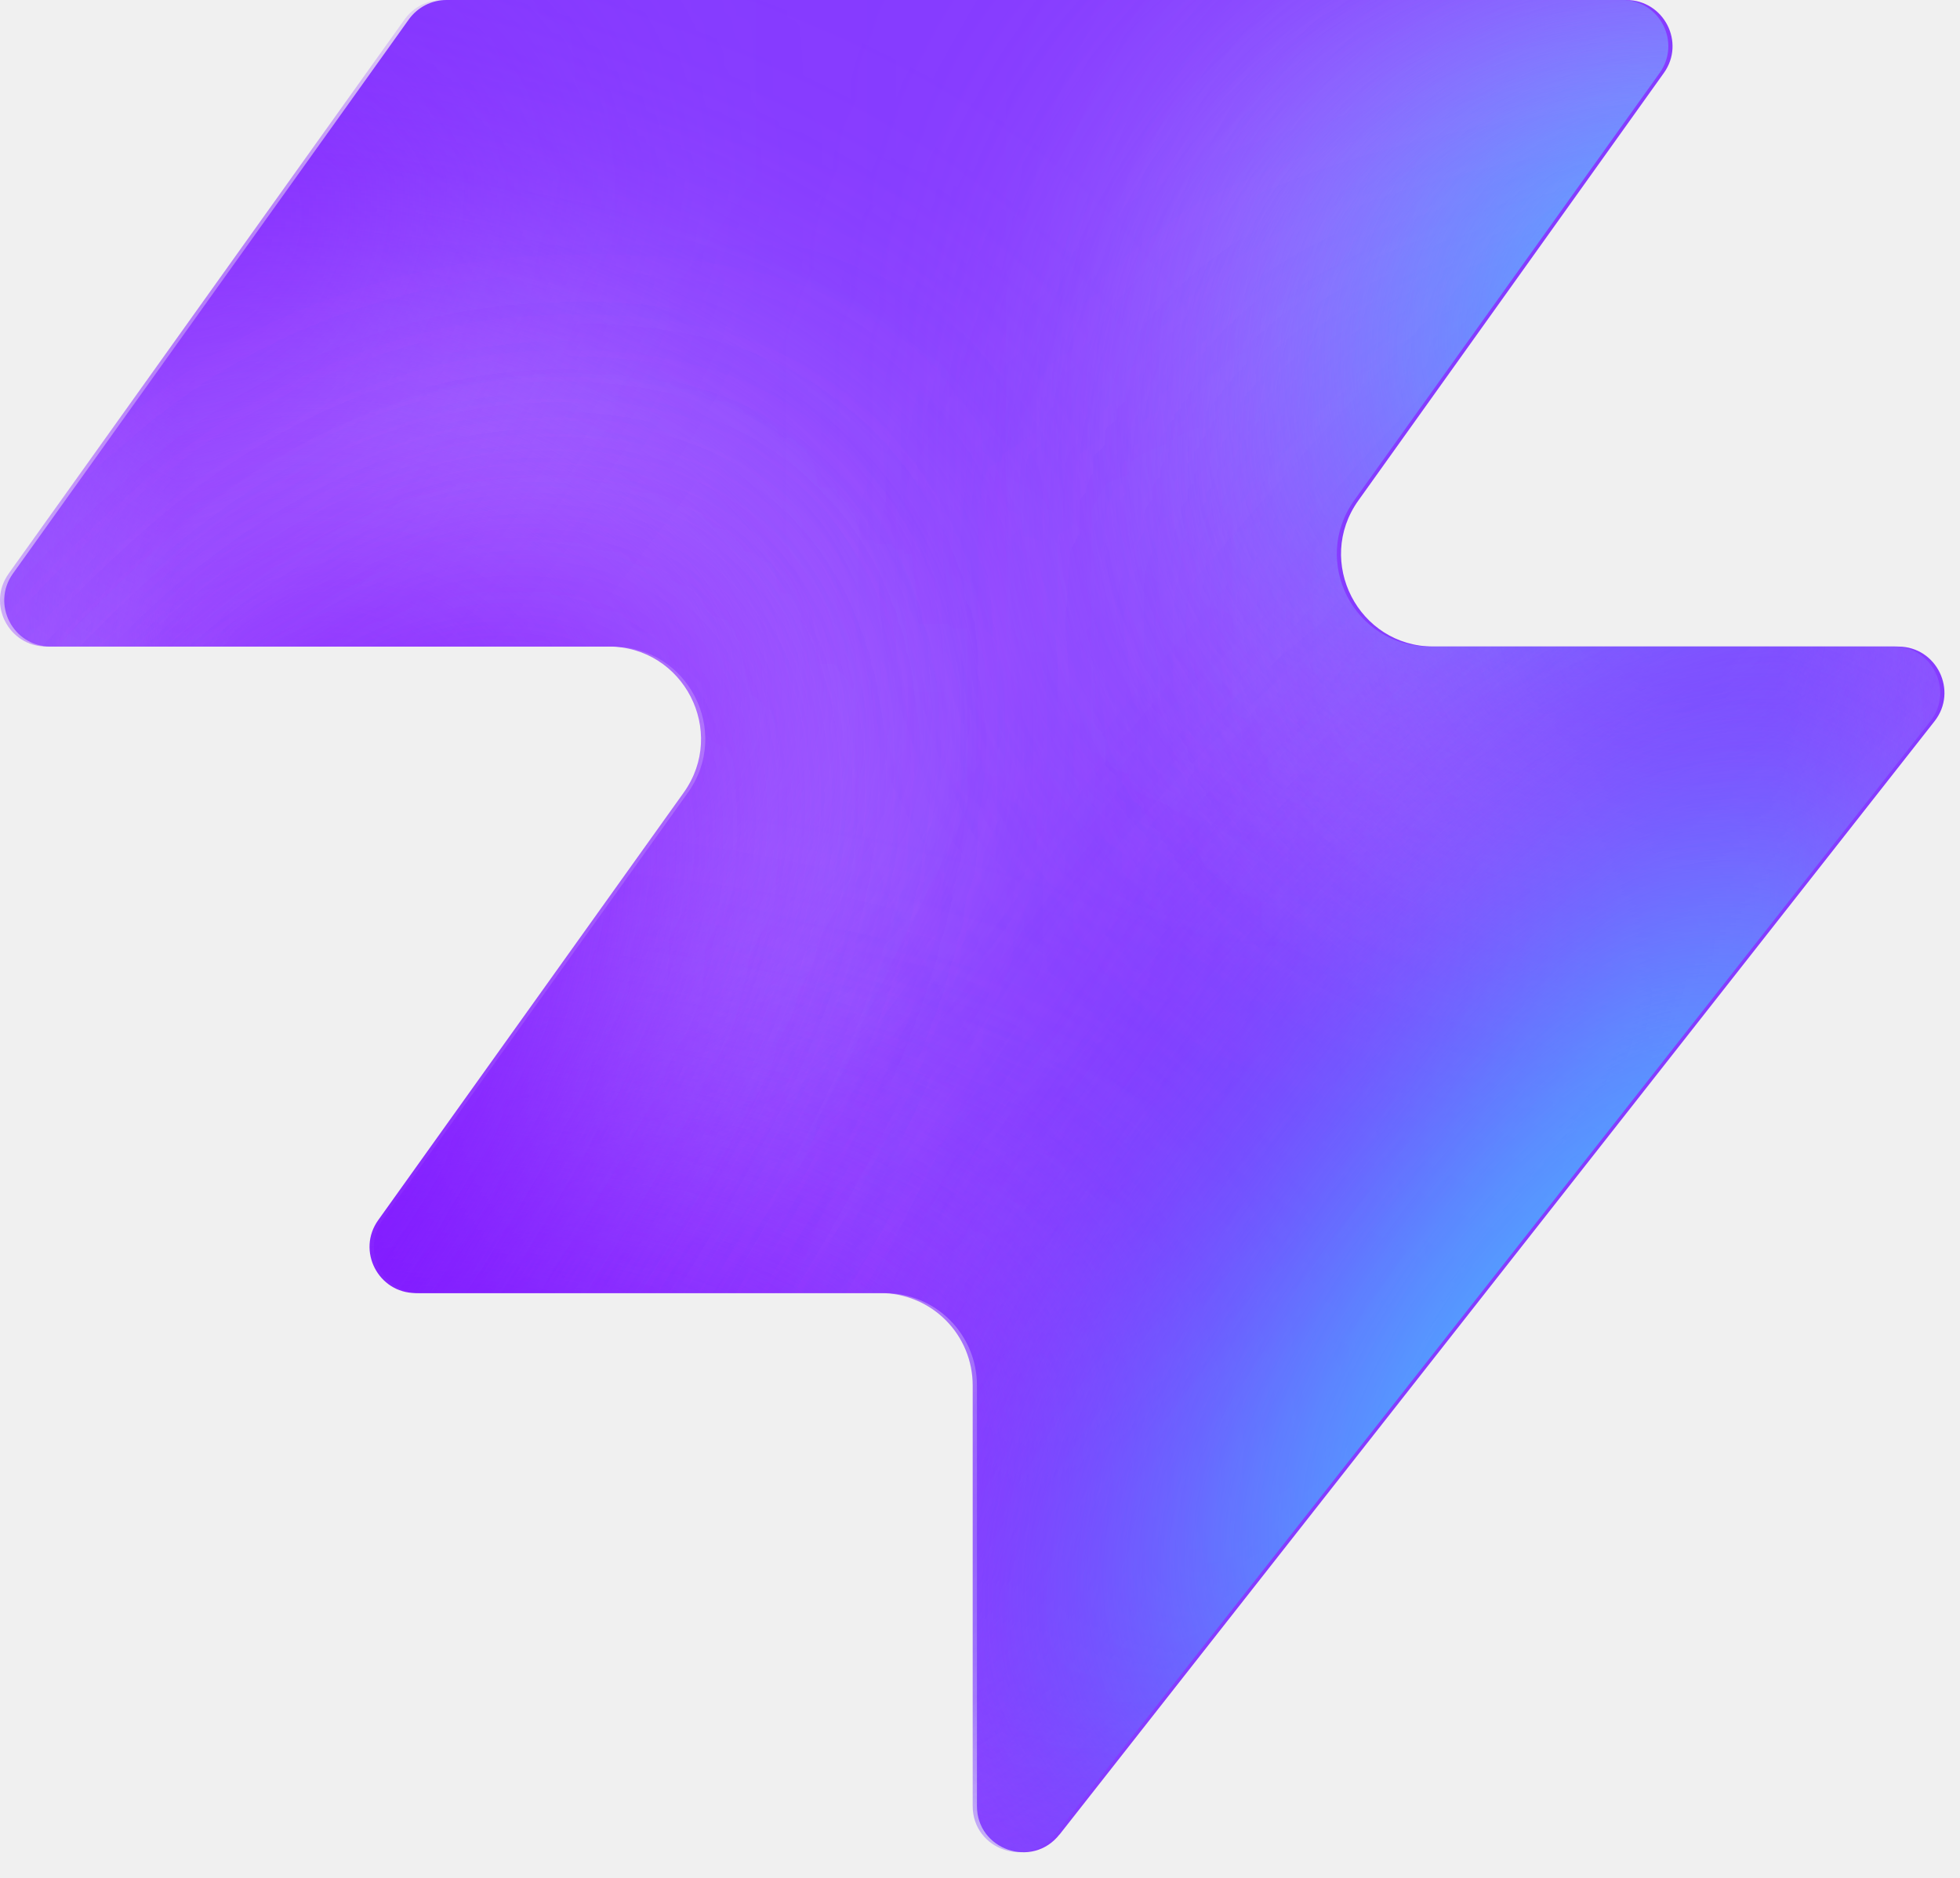
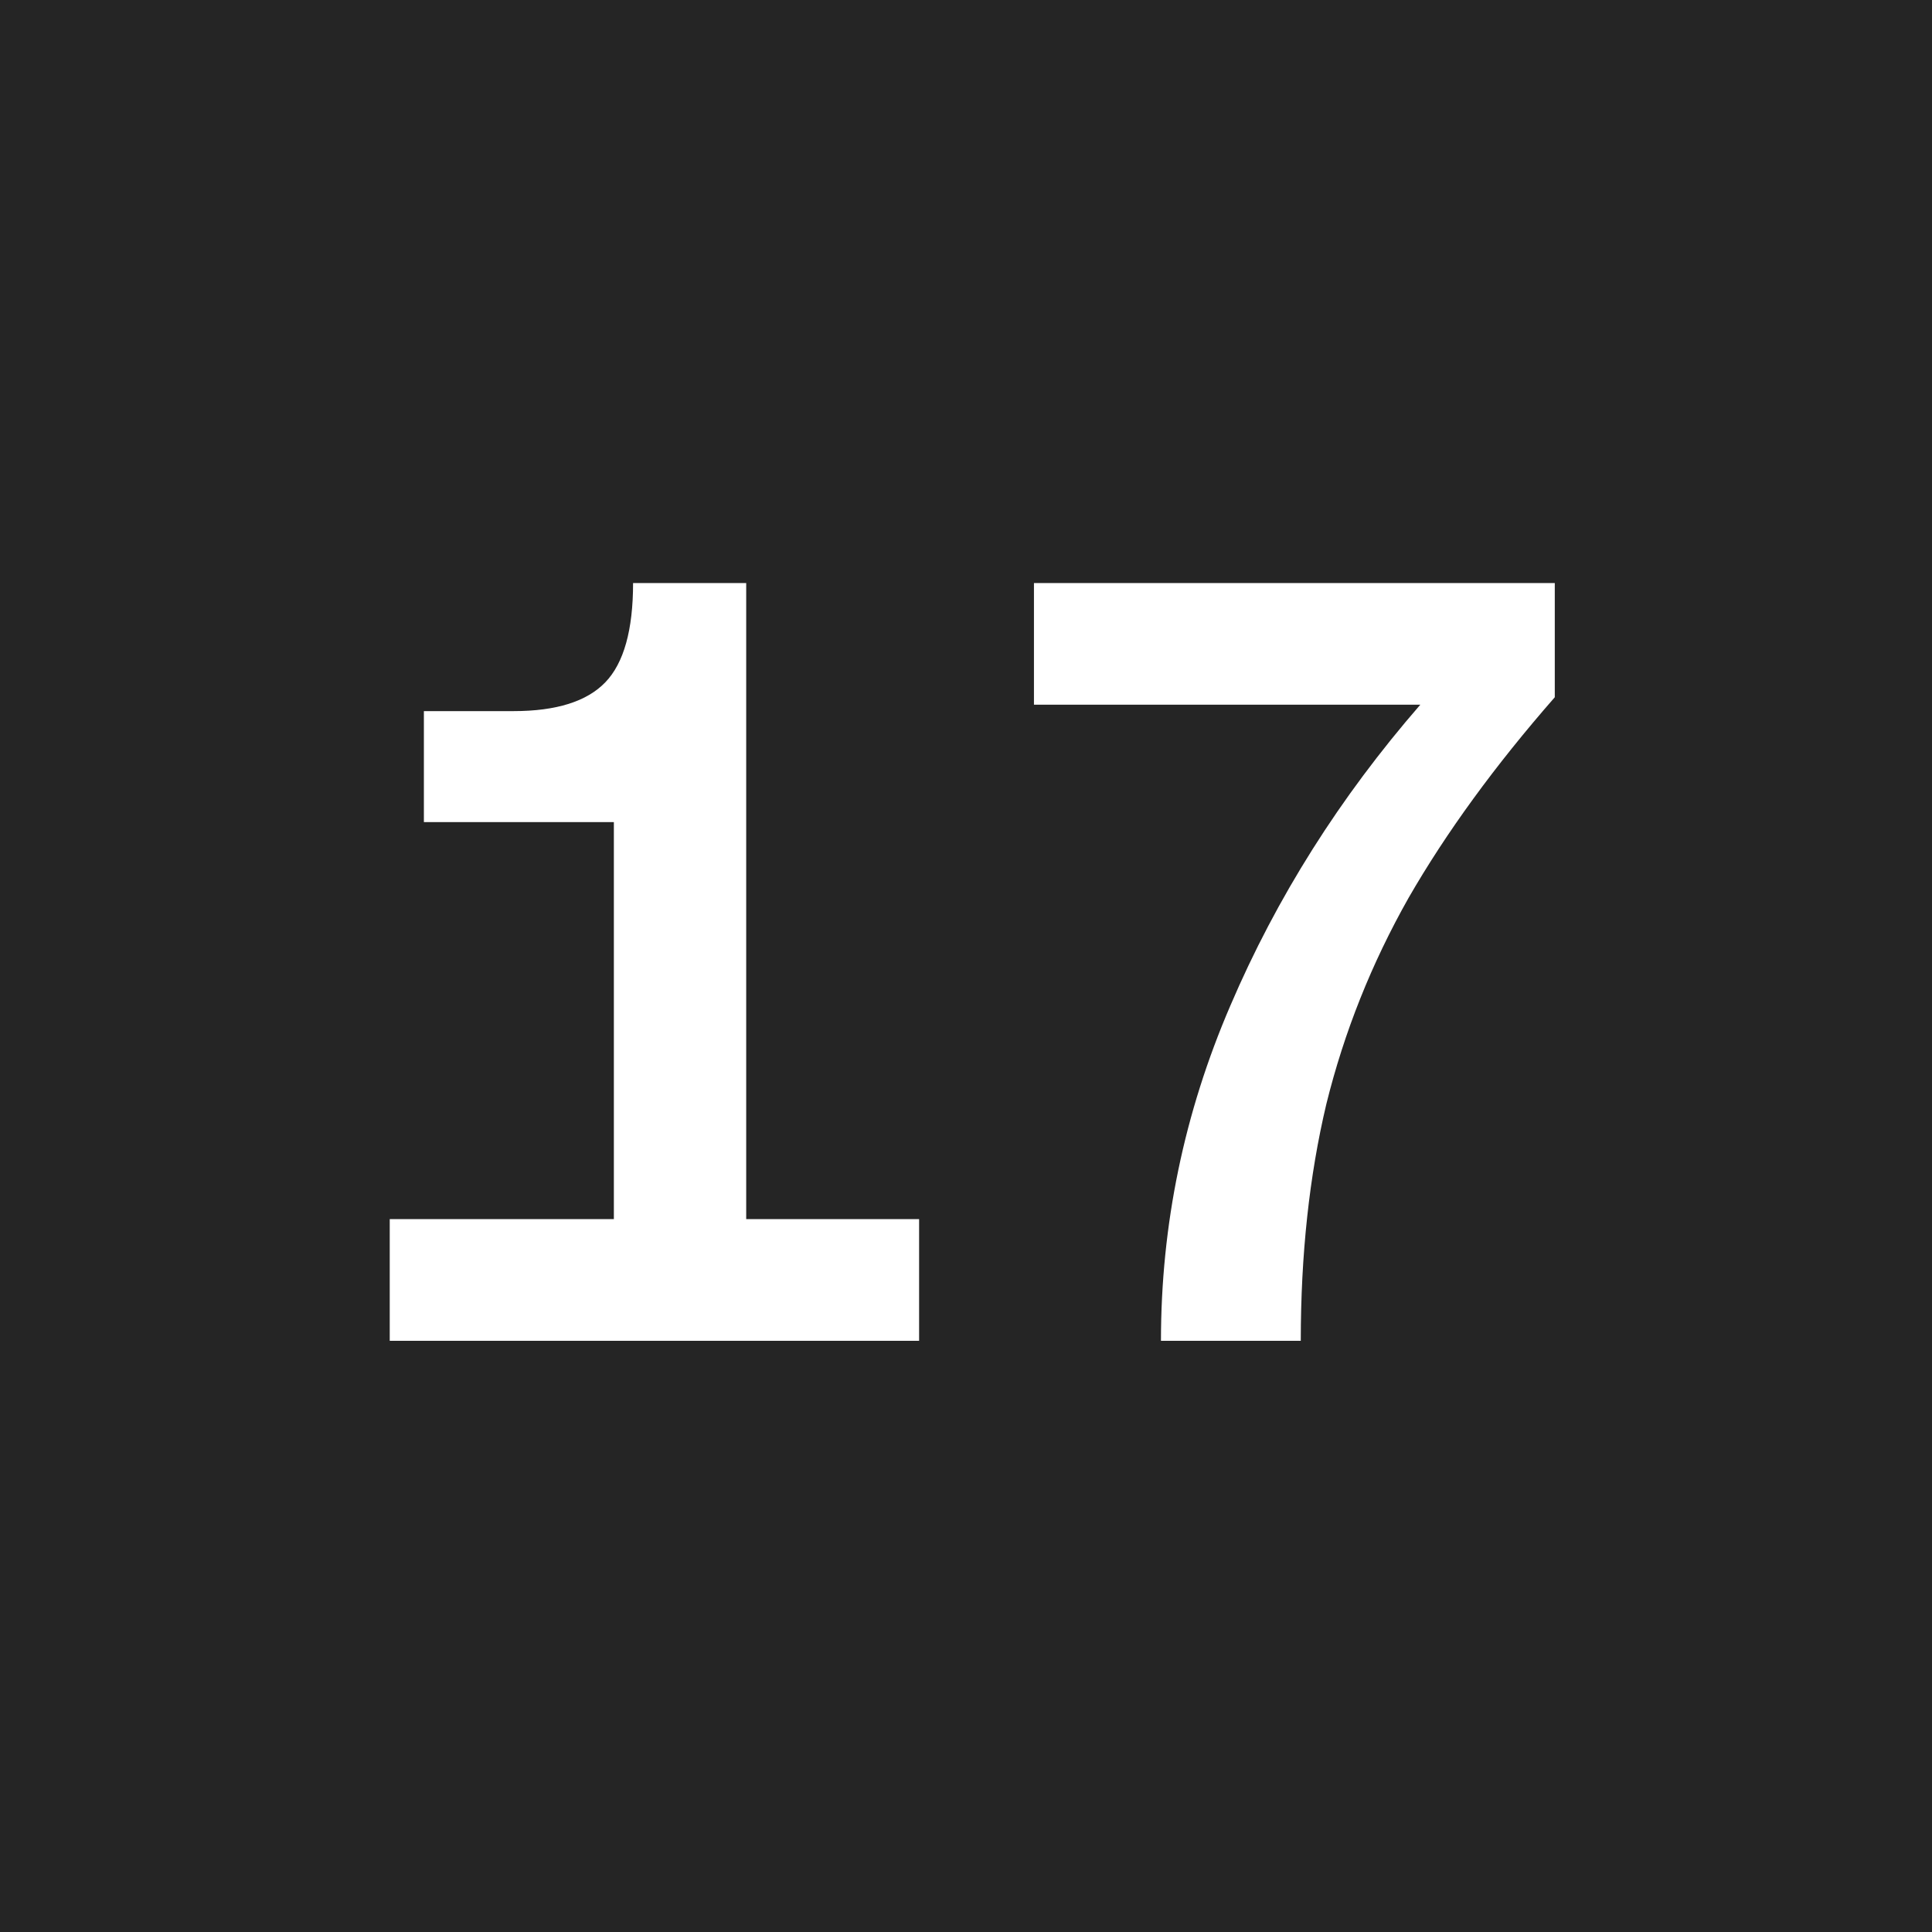
- <svg xmlns="http://www.w3.org/2000/svg" width="48" height="46" fill="none" viewBox="0 0 48 46">
-   <path fill="#863bff" d="M25.946 44.938c-.664.845-2.021.375-2.021-.698V33.937a2.26 2.26 0 0 0-2.262-2.262H10.287c-.92 0-1.456-1.04-.92-1.788l7.48-10.471c1.07-1.497 0-3.578-1.842-3.578H1.237c-.92 0-1.456-1.04-.92-1.788L10.013.474c.214-.297.556-.474.92-.474h28.894c.92 0 1.456 1.04.92 1.788l-7.48 10.471c-1.07 1.498 0 3.579 1.842 3.579h11.377c.943 0 1.473 1.088.89 1.83L25.947 44.94z" style="fill:#863bff;fill:color(display-p3 .525 .23 1);fill-opacity:1" />
-   <mask id="a" width="48" height="46" x="0" y="0" maskUnits="userSpaceOnUse" style="mask-type:alpha">
-     <path fill="#000" d="M25.842 44.938c-.664.844-2.021.375-2.021-.698V33.937a2.26 2.26 0 0 0-2.262-2.262H10.183c-.92 0-1.456-1.04-.92-1.788l7.48-10.471c1.07-1.498 0-3.579-1.842-3.579H1.133c-.92 0-1.456-1.04-.92-1.787L9.91.473c.214-.297.556-.474.92-.474h28.894c.92 0 1.456 1.04.92 1.788l-7.48 10.471c-1.07 1.498 0 3.578 1.842 3.578h11.377c.943 0 1.473 1.088.89 1.832L25.843 44.94z" style="fill:#000;fill-opacity:1" />
-   </mask>
-   <g mask="url(#a)">
-     <g filter="url(#b)">
-       <ellipse cx="5.508" cy="14.704" fill="#ede6ff" rx="5.508" ry="14.704" style="fill:#ede6ff;fill:color(display-p3 .927 .903 1);fill-opacity:1" transform="matrix(.00324 1 1 -.00324 -4.47 31.516)" />
-     </g>
-     <g filter="url(#c)">
-       <ellipse cx="10.399" cy="29.851" fill="#ede6ff" rx="10.399" ry="29.851" style="fill:#ede6ff;fill:color(display-p3 .927 .903 1);fill-opacity:1" transform="matrix(.00324 1 1 -.00324 -39.328 7.883)" />
-     </g>
-     <g filter="url(#d)">
-       <ellipse cx="5.508" cy="30.487" fill="#7e14ff" rx="5.508" ry="30.487" style="fill:#7e14ff;fill:color(display-p3 .492 .077 1);fill-opacity:1" transform="rotate(89.814 -25.913 -14.639)scale(1 -1)" />
-     </g>
-     <g filter="url(#e)">
-       <ellipse cx="5.508" cy="30.599" fill="#7e14ff" rx="5.508" ry="30.599" style="fill:#7e14ff;fill:color(display-p3 .492 .077 1);fill-opacity:1" transform="rotate(89.814 -32.644 -3.334)scale(1 -1)" />
-     </g>
-     <g filter="url(#f)">
-       <ellipse cx="5.508" cy="30.599" fill="#7e14ff" rx="5.508" ry="30.599" style="fill:#7e14ff;fill:color(display-p3 .492 .077 1);fill-opacity:1" transform="matrix(.00324 1 1 -.00324 -34.34 30.47)" />
-     </g>
-     <g filter="url(#g)">
-       <ellipse cx="14.072" cy="22.078" fill="#ede6ff" rx="14.072" ry="22.078" style="fill:#ede6ff;fill:color(display-p3 .927 .903 1);fill-opacity:1" transform="rotate(93.35 24.506 48.493)scale(-1 1)" />
-     </g>
-     <g filter="url(#h)">
-       <ellipse cx="3.47" cy="21.501" fill="#7e14ff" rx="3.47" ry="21.501" style="fill:#7e14ff;fill:color(display-p3 .492 .077 1);fill-opacity:1" transform="rotate(89.009 28.708 47.59)scale(-1 1)" />
-     </g>
-     <g filter="url(#i)">
-       <ellipse cx="3.47" cy="21.501" fill="#7e14ff" rx="3.47" ry="21.501" style="fill:#7e14ff;fill:color(display-p3 .492 .077 1);fill-opacity:1" transform="rotate(89.009 28.708 47.59)scale(-1 1)" />
-     </g>
-     <g filter="url(#j)">
-       <ellipse cx=".387" cy="8.972" fill="#7e14ff" rx="4.407" ry="29.108" style="fill:#7e14ff;fill:color(display-p3 .492 .077 1);fill-opacity:1" transform="rotate(39.51 .387 8.972)" />
-     </g>
-     <g filter="url(#k)">
-       <ellipse cx="47.523" cy="-6.092" fill="#7e14ff" rx="4.407" ry="29.108" style="fill:#7e14ff;fill:color(display-p3 .492 .077 1);fill-opacity:1" transform="rotate(37.892 47.523 -6.092)" />
-     </g>
-     <g filter="url(#l)">
-       <ellipse cx="41.412" cy="6.333" fill="#47bfff" rx="5.971" ry="9.665" style="fill:#47bfff;fill:color(display-p3 .28 .748 1);fill-opacity:1" transform="rotate(37.892 41.412 6.333)" />
-     </g>
-     <g filter="url(#m)">
-       <ellipse cx="-1.879" cy="38.332" fill="#7e14ff" rx="4.407" ry="29.108" style="fill:#7e14ff;fill:color(display-p3 .492 .077 1);fill-opacity:1" transform="rotate(37.892 -1.88 38.332)" />
-     </g>
-     <g filter="url(#n)">
-       <ellipse cx="-1.879" cy="38.332" fill="#7e14ff" rx="4.407" ry="29.108" style="fill:#7e14ff;fill:color(display-p3 .492 .077 1);fill-opacity:1" transform="rotate(37.892 -1.88 38.332)" />
-     </g>
-     <g filter="url(#o)">
-       <ellipse cx="35.651" cy="29.907" fill="#7e14ff" rx="4.407" ry="29.108" style="fill:#7e14ff;fill:color(display-p3 .492 .077 1);fill-opacity:1" transform="rotate(37.892 35.651 29.907)" />
-     </g>
-     <g filter="url(#p)">
-       <ellipse cx="38.418" cy="32.4" fill="#47bfff" rx="5.971" ry="15.297" style="fill:#47bfff;fill:color(display-p3 .28 .748 1);fill-opacity:1" transform="rotate(37.892 38.418 32.4)" />
-     </g>
-   </g>
-   <defs>
-     <filter id="b" width="60.045" height="41.654" x="-19.77" y="16.149" color-interpolation-filters="sRGB" filterUnits="userSpaceOnUse">
-       <feFlood flood-opacity="0" result="BackgroundImageFix" />
-       <feBlend in="SourceGraphic" in2="BackgroundImageFix" result="shape" />
-       <feGaussianBlur result="effect1_foregroundBlur_2002_17158" stdDeviation="7.659" />
-     </filter>
-     <filter id="c" width="90.34" height="51.437" x="-54.613" y="-7.533" color-interpolation-filters="sRGB" filterUnits="userSpaceOnUse">
-       <feFlood flood-opacity="0" result="BackgroundImageFix" />
-       <feBlend in="SourceGraphic" in2="BackgroundImageFix" result="shape" />
-       <feGaussianBlur result="effect1_foregroundBlur_2002_17158" stdDeviation="7.659" />
-     </filter>
-     <filter id="d" width="79.355" height="29.4" x="-49.64" y="2.03" color-interpolation-filters="sRGB" filterUnits="userSpaceOnUse">
-       <feFlood flood-opacity="0" result="BackgroundImageFix" />
-       <feBlend in="SourceGraphic" in2="BackgroundImageFix" result="shape" />
-       <feGaussianBlur result="effect1_foregroundBlur_2002_17158" stdDeviation="4.596" />
-     </filter>
-     <filter id="e" width="79.579" height="29.4" x="-45.045" y="20.029" color-interpolation-filters="sRGB" filterUnits="userSpaceOnUse">
-       <feFlood flood-opacity="0" result="BackgroundImageFix" />
-       <feBlend in="SourceGraphic" in2="BackgroundImageFix" result="shape" />
-       <feGaussianBlur result="effect1_foregroundBlur_2002_17158" stdDeviation="4.596" />
-     </filter>
-     <filter id="f" width="79.579" height="29.4" x="-43.513" y="21.178" color-interpolation-filters="sRGB" filterUnits="userSpaceOnUse">
-       <feFlood flood-opacity="0" result="BackgroundImageFix" />
-       <feBlend in="SourceGraphic" in2="BackgroundImageFix" result="shape" />
-       <feGaussianBlur result="effect1_foregroundBlur_2002_17158" stdDeviation="4.596" />
-     </filter>
-     <filter id="g" width="74.749" height="58.852" x="15.756" y="-17.901" color-interpolation-filters="sRGB" filterUnits="userSpaceOnUse">
-       <feFlood flood-opacity="0" result="BackgroundImageFix" />
-       <feBlend in="SourceGraphic" in2="BackgroundImageFix" result="shape" />
-       <feGaussianBlur result="effect1_foregroundBlur_2002_17158" stdDeviation="7.659" />
-     </filter>
-     <filter id="h" width="61.377" height="25.362" x="23.548" y="2.284" color-interpolation-filters="sRGB" filterUnits="userSpaceOnUse">
-       <feFlood flood-opacity="0" result="BackgroundImageFix" />
-       <feBlend in="SourceGraphic" in2="BackgroundImageFix" result="shape" />
-       <feGaussianBlur result="effect1_foregroundBlur_2002_17158" stdDeviation="4.596" />
-     </filter>
-     <filter id="i" width="61.377" height="25.362" x="23.548" y="2.284" color-interpolation-filters="sRGB" filterUnits="userSpaceOnUse">
-       <feFlood flood-opacity="0" result="BackgroundImageFix" />
-       <feBlend in="SourceGraphic" in2="BackgroundImageFix" result="shape" />
-       <feGaussianBlur result="effect1_foregroundBlur_2002_17158" stdDeviation="4.596" />
-     </filter>
-     <filter id="j" width="56.045" height="63.649" x="-27.636" y="-22.853" color-interpolation-filters="sRGB" filterUnits="userSpaceOnUse">
-       <feFlood flood-opacity="0" result="BackgroundImageFix" />
-       <feBlend in="SourceGraphic" in2="BackgroundImageFix" result="shape" />
-       <feGaussianBlur result="effect1_foregroundBlur_2002_17158" stdDeviation="4.596" />
-     </filter>
-     <filter id="k" width="54.814" height="64.646" x="20.116" y="-38.415" color-interpolation-filters="sRGB" filterUnits="userSpaceOnUse">
-       <feFlood flood-opacity="0" result="BackgroundImageFix" />
-       <feBlend in="SourceGraphic" in2="BackgroundImageFix" result="shape" />
-       <feGaussianBlur result="effect1_foregroundBlur_2002_17158" stdDeviation="4.596" />
-     </filter>
-     <filter id="l" width="33.541" height="35.313" x="24.641" y="-11.323" color-interpolation-filters="sRGB" filterUnits="userSpaceOnUse">
-       <feFlood flood-opacity="0" result="BackgroundImageFix" />
-       <feBlend in="SourceGraphic" in2="BackgroundImageFix" result="shape" />
-       <feGaussianBlur result="effect1_foregroundBlur_2002_17158" stdDeviation="4.596" />
-     </filter>
-     <filter id="m" width="54.814" height="64.646" x="-29.286" y="6.009" color-interpolation-filters="sRGB" filterUnits="userSpaceOnUse">
-       <feFlood flood-opacity="0" result="BackgroundImageFix" />
-       <feBlend in="SourceGraphic" in2="BackgroundImageFix" result="shape" />
-       <feGaussianBlur result="effect1_foregroundBlur_2002_17158" stdDeviation="4.596" />
-     </filter>
-     <filter id="n" width="54.814" height="64.646" x="-29.286" y="6.009" color-interpolation-filters="sRGB" filterUnits="userSpaceOnUse">
-       <feFlood flood-opacity="0" result="BackgroundImageFix" />
-       <feBlend in="SourceGraphic" in2="BackgroundImageFix" result="shape" />
-       <feGaussianBlur result="effect1_foregroundBlur_2002_17158" stdDeviation="4.596" />
-     </filter>
-     <filter id="o" width="54.814" height="64.646" x="8.244" y="-2.416" color-interpolation-filters="sRGB" filterUnits="userSpaceOnUse">
-       <feFlood flood-opacity="0" result="BackgroundImageFix" />
-       <feBlend in="SourceGraphic" in2="BackgroundImageFix" result="shape" />
-       <feGaussianBlur result="effect1_foregroundBlur_2002_17158" stdDeviation="4.596" />
-     </filter>
-     <filter id="p" width="39.409" height="43.623" x="18.713" y="10.588" color-interpolation-filters="sRGB" filterUnits="userSpaceOnUse">
-       <feFlood flood-opacity="0" result="BackgroundImageFix" />
-       <feBlend in="SourceGraphic" in2="BackgroundImageFix" result="shape" />
-       <feGaussianBlur result="effect1_foregroundBlur_2002_17158" stdDeviation="4.596" />
-     </filter>
-   </defs>
+ <svg xmlns="http://www.w3.org/2000/svg" width="1000" height="1000" viewBox="0 0 1000 1000" fill="none">
+   <rect width="1000" height="1000" fill="#252525" />
+   <path d="M201.726 694V631.024H317.734V425.523H219.403V368.071H265.807C287.904 368.071 303.74 363.1 313.315 353.156C322.89 343.212 327.678 326.087 327.678 301.781H386.235V631.024H475.727V694H201.726ZM600.911 694C600.911 633.97 612.88 576.15 636.818 520.54C660.756 464.561 693.533 412.633 735.149 364.757H535.173V301.781H804.754V360.89C773.819 396.245 748.591 430.863 729.072 464.745C709.922 498.627 695.743 534.166 686.536 571.362C677.697 608.559 673.278 649.438 673.278 694H600.911Z" fill="white" />
</svg>
